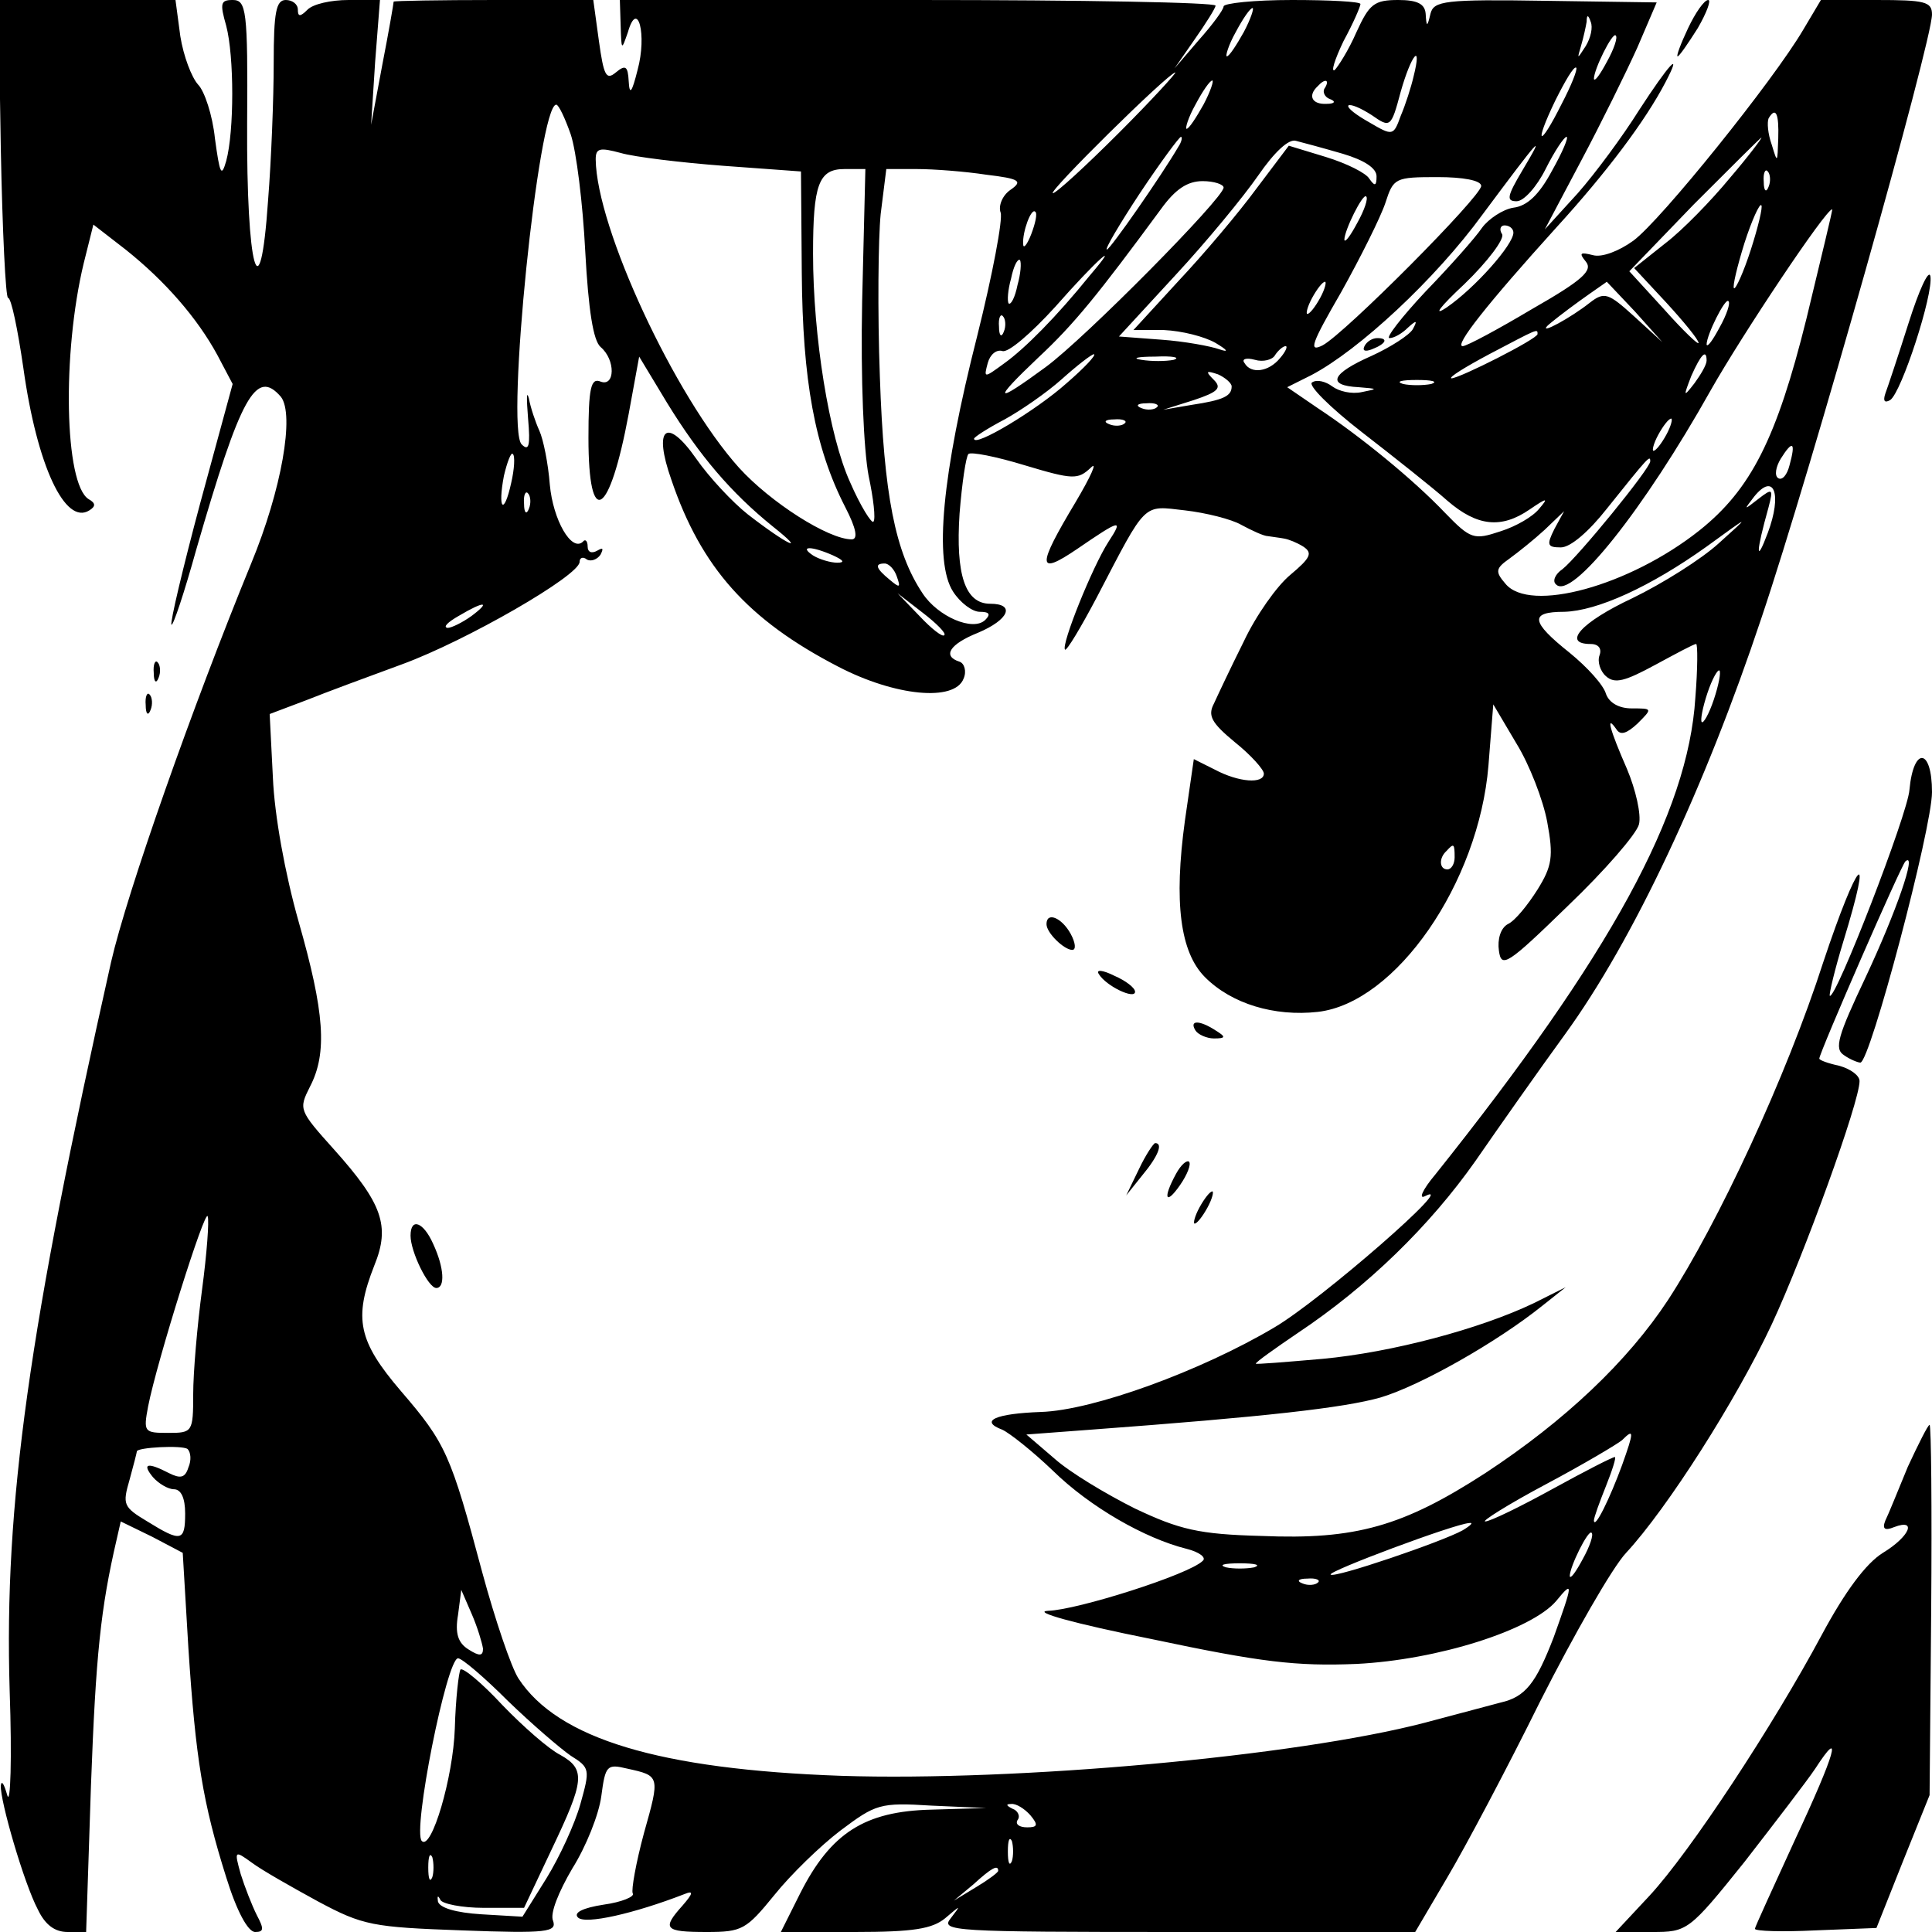
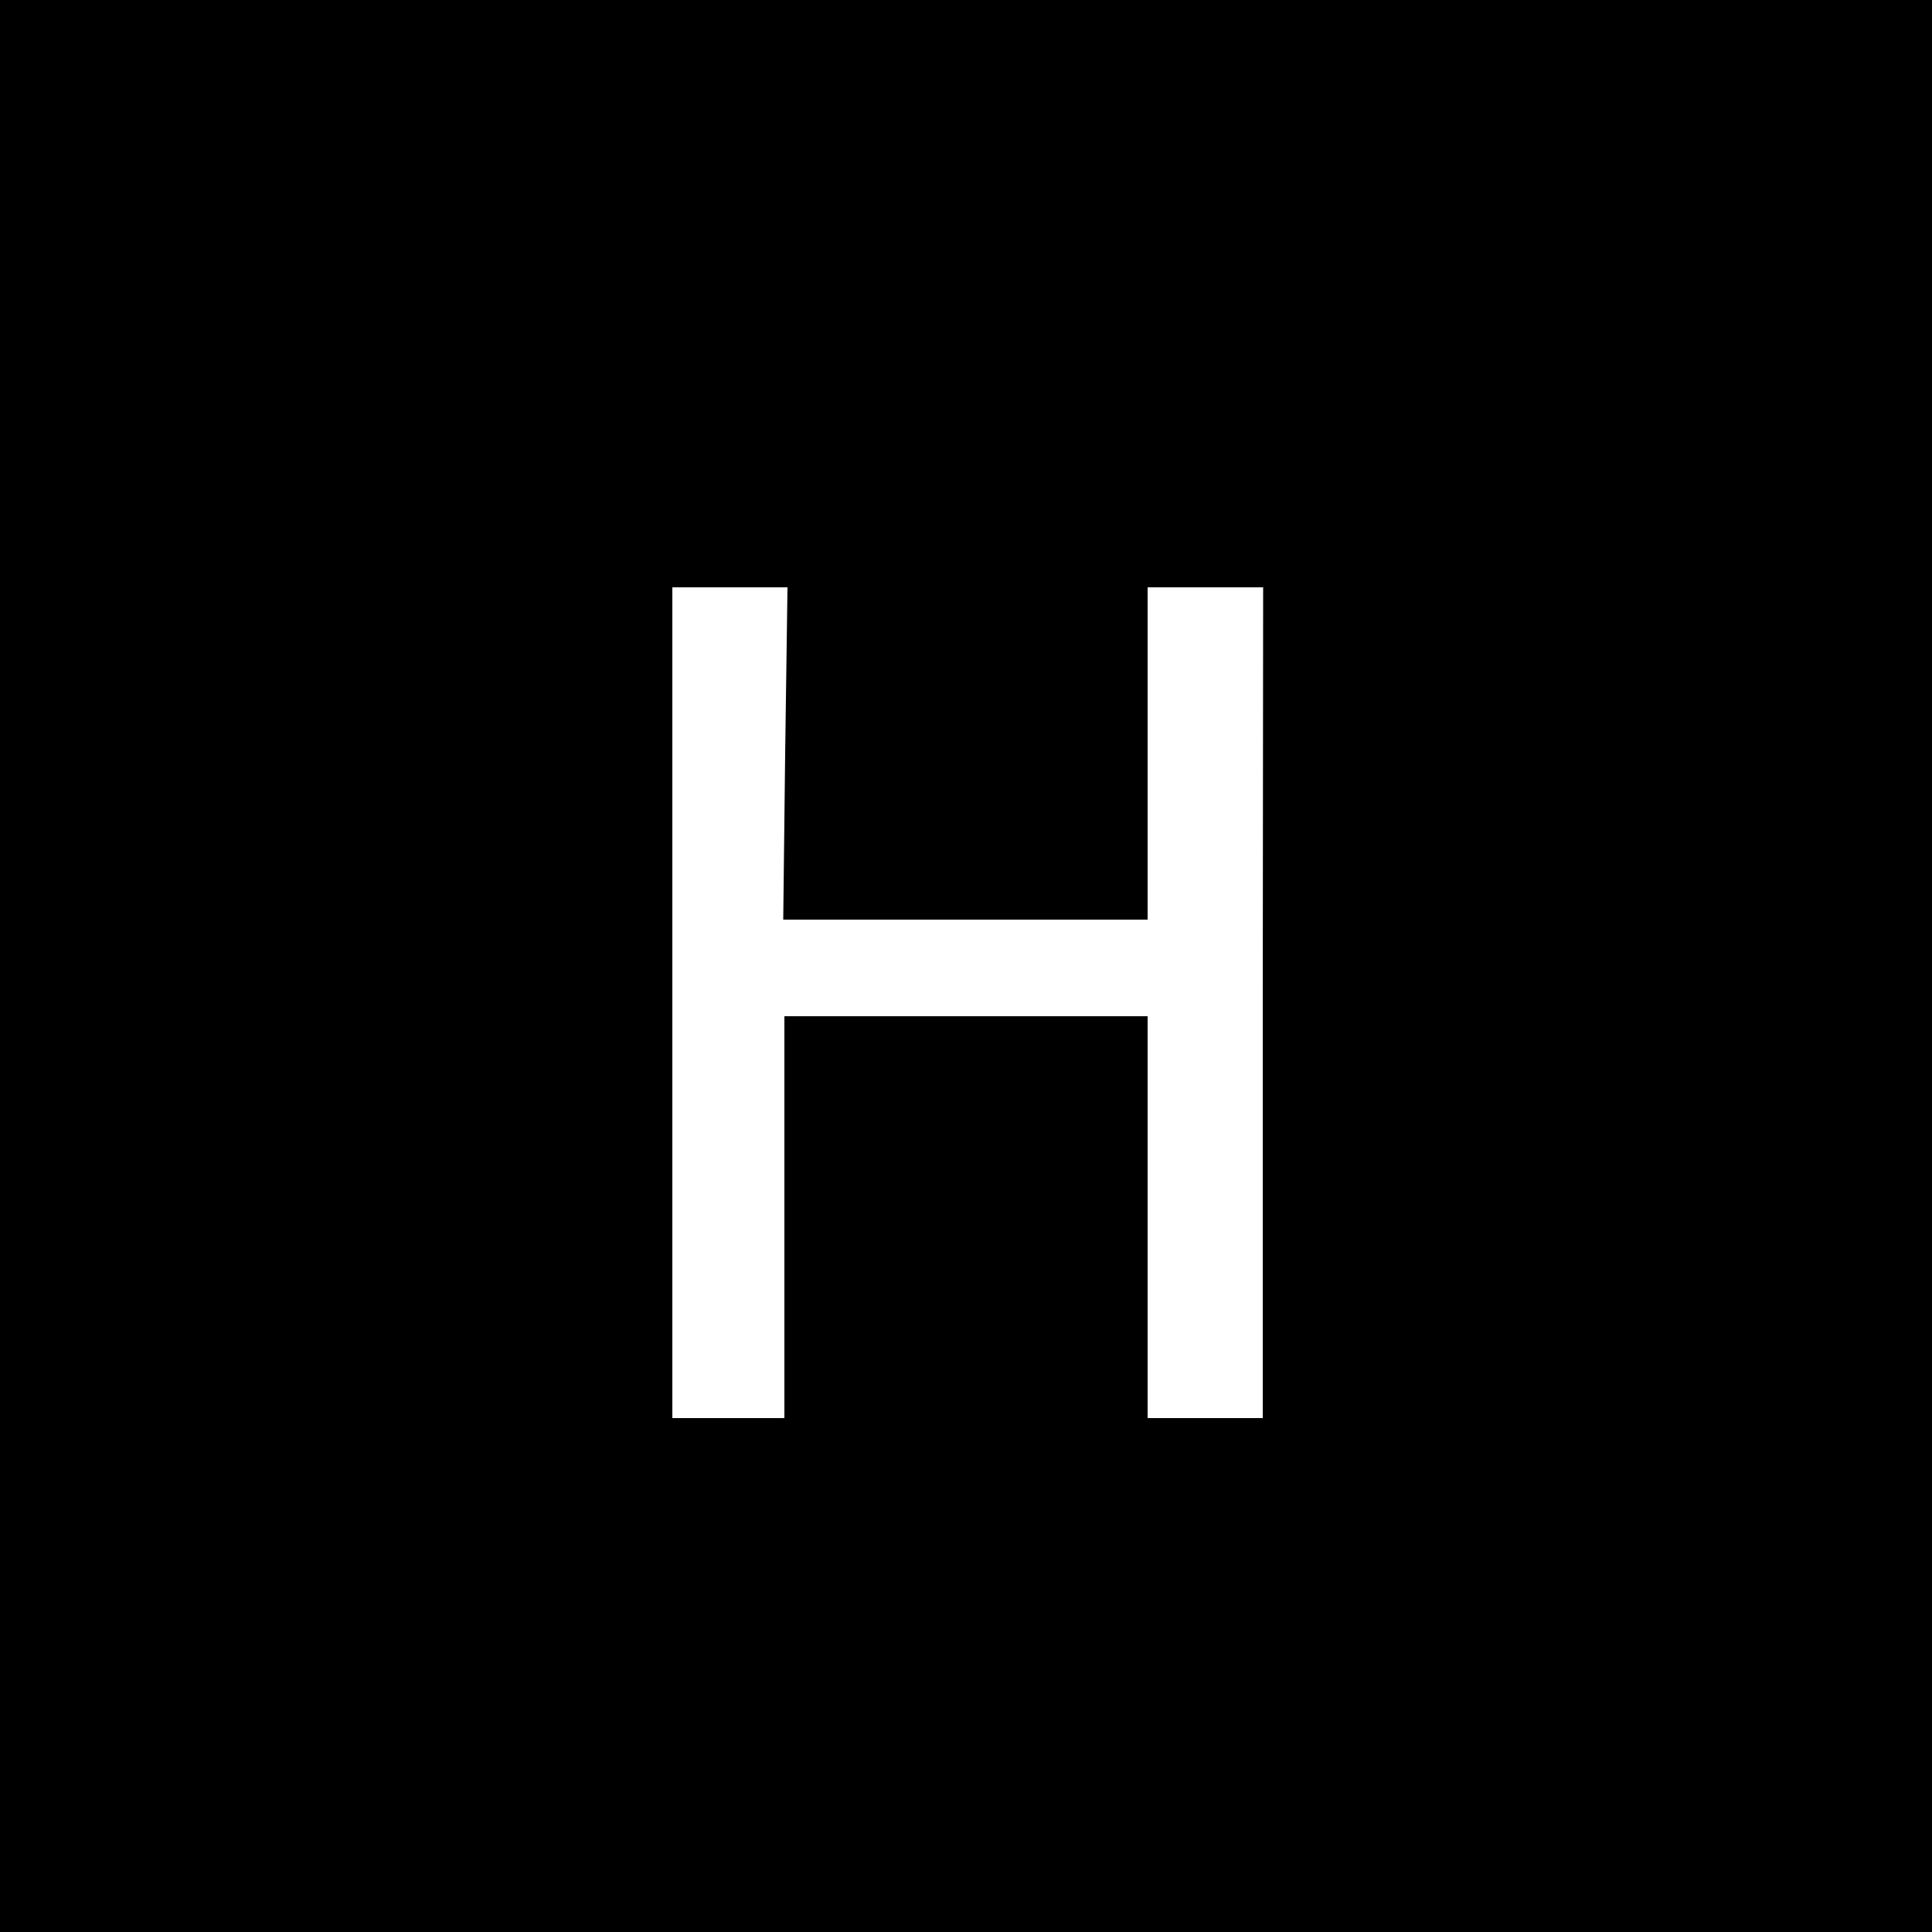
- <svg xmlns="http://www.w3.org/2000/svg" version="1.0" width="240pt" height="240pt" viewBox="0 0 240 240" preserveAspectRatio="xMidYMid meet">
-   <g transform="translate(0,240) scale(0.1,-0.1)" fill="#000000" stroke="none">
-     <path d="M1 2215 c2 -102 6 -185 9 -185 4 0 12 -39 19 -87 17 -122 52 -196 82 -177 8 5 8 9 -1 14 -30 19 -33 181 -6 293 l12 48 40 -31 c49 -39 89 -85 114 -131 l19 -36 -40 -147 c-22 -82 -38 -150 -36 -152 2 -2 16 40 31 94 55 190 74 225 105 189 17 -22 1 -115 -37 -207 -73 -178 -154 -408 -174 -495 -102 -455 -133 -673 -126 -905 3 -85 1 -144 -3 -130 -4 14 -7 19 -8 12 -1 -19 29 -122 46 -154 9 -19 21 -28 37 -28 l23 0 6 182 c6 162 12 220 32 306 l5 22 39 -19 38 -20 7 -118 c9 -138 18 -193 47 -285 13 -42 27 -68 36 -68 11 0 11 4 2 21 -6 12 -15 35 -20 51 -8 29 -8 30 14 14 12 -9 49 -30 82 -48 56 -30 68 -32 179 -36 106 -4 118 -2 113 12 -4 9 7 36 24 65 17 27 33 67 36 90 5 38 7 40 32 34 41 -9 41 -9 21 -80 -10 -37 -16 -71 -14 -75 3 -4 -14 -11 -36 -14 -26 -4 -38 -10 -32 -16 9 -9 70 5 132 29 12 5 11 1 -2 -14 -26 -29 -23 -33 30 -33 44 0 49 3 84 46 20 25 57 61 82 80 44 33 49 35 113 31 l68 -3 -68 -2 c-83 -2 -125 -29 -163 -104 l-24 -48 92 0 c73 0 96 4 112 17 20 17 20 17 7 0 -13 -16 2 -17 282 -17 l295 0 40 68 c22 37 74 135 115 218 42 83 90 167 107 185 51 55 137 190 181 284 40 86 109 276 109 302 0 7 -11 15 -25 19 -14 3 -25 7 -25 9 0 7 102 241 107 245 15 13 -12 -64 -49 -143 -35 -74 -40 -90 -27 -98 7 -5 17 -9 20 -9 12 0 89 291 89 336 0 55 -23 57 -28 3 -2 -30 -92 -262 -99 -256 -1 2 6 32 17 68 38 124 18 103 -25 -26 -46 -143 -131 -325 -193 -420 -50 -76 -128 -150 -227 -215 -102 -66 -161 -83 -278 -78 -78 2 -102 8 -157 34 -36 18 -81 45 -100 62 l-35 30 80 6 c216 16 314 27 360 40 50 15 145 69 201 114 l29 23 -40 -20 c-67 -32 -176 -61 -262 -69 -46 -4 -83 -7 -83 -6 0 2 24 19 52 38 87 58 164 133 221 214 29 42 79 113 111 157 85 117 174 307 244 517 62 184 212 717 212 750 0 16 -9 18 -69 18 l-69 0 -22 -37 c-37 -63 -177 -237 -211 -262 -18 -13 -39 -21 -50 -18 -16 4 -18 3 -9 -8 9 -11 -4 -23 -67 -59 -42 -25 -81 -46 -86 -46 -11 0 31 53 116 147 63 69 111 133 136 181 22 42 4 22 -33 -35 -20 -32 -54 -78 -76 -103 l-41 -45 45 85 c25 47 56 110 70 141 l24 56 -138 2 c-125 2 -139 0 -143 -16 -4 -17 -5 -17 -6 0 -1 12 -10 17 -34 17 -30 0 -36 -5 -52 -40 -10 -23 -23 -43 -27 -47 -5 -3 0 13 11 36 12 22 21 43 21 46 0 3 -38 5 -85 5 -47 0 -85 -4 -85 -8 0 -4 -14 -23 -31 -42 l-30 -35 25 36 c14 20 26 39 26 42 0 4 -166 7 -370 7 l-370 0 1 -32 c1 -31 1 -31 9 -8 12 42 24 -3 12 -47 -7 -28 -10 -32 -11 -14 -1 19 -4 21 -16 11 -12 -10 -15 -4 -21 39 l-7 51 -123 0 c-68 0 -124 -1 -125 -2 0 -2 -6 -37 -14 -78 l-14 -75 5 78 6 77 -39 0 c-22 0 -44 -5 -51 -12 -9 -9 -12 -9 -12 0 0 7 -7 12 -15 12 -12 0 -15 -15 -15 -78 0 -44 -3 -121 -7 -171 -10 -146 -27 -85 -26 96 1 141 -1 153 -18 153 -15 0 -16 -4 -8 -32 10 -38 10 -131 0 -168 -6 -21 -8 -16 -14 28 -3 29 -13 59 -21 67 -8 9 -18 35 -22 60 l-6 45 -110 0 -110 0 3 -185z m1544 145 c-9 -16 -18 -30 -21 -30 -2 0 2 14 11 30 9 17 18 30 21 30 2 0 -2 -13 -11 -30z m425 -17 c-11 -17 -11 -17 -6 0 3 10 6 24 7 30 0 9 2 9 5 0 3 -7 0 -20 -6 -30z m26 -20 c-8 -15 -15 -25 -16 -21 0 12 23 58 27 54 3 -2 -2 -17 -11 -33z m-240 -18 c-3 -13 -10 -35 -16 -49 -9 -25 -10 -25 -39 -8 -16 9 -28 18 -26 21 3 2 15 -3 29 -12 23 -16 24 -16 36 29 13 46 27 63 16 19z m184 -34 c-28 -56 -35 -52 -8 4 12 24 23 43 26 41 2 -2 -6 -22 -18 -45z m-550 -36 c-41 -41 -78 -75 -82 -75 -8 0 143 149 152 150 2 0 -29 -34 -70 -75z m105 35 c-9 -16 -18 -30 -21 -30 -2 0 2 14 11 30 9 17 18 30 21 30 2 0 -2 -13 -11 -30z m151 21 c-4 -5 0 -12 6 -14 8 -3 6 -6 -4 -6 -18 -1 -24 10 -11 22 9 10 15 8 9 -2z m-937 -58 c7 -21 15 -86 18 -145 4 -74 10 -111 19 -119 19 -16 18 -50 0 -43 -12 5 -15 -8 -15 -70 0 -114 26 -99 50 30 l13 71 35 -58 c40 -65 79 -111 131 -153 44 -35 18 -23 -31 15 -19 15 -48 46 -64 69 -37 53 -54 39 -31 -26 37 -109 95 -174 207 -232 71 -37 145 -44 156 -15 4 9 1 19 -5 21 -22 7 -12 22 23 36 38 16 47 36 15 36 -31 0 -43 36 -38 112 3 38 8 71 11 74 3 3 34 -3 70 -14 60 -18 66 -18 82 -3 9 9 0 -11 -19 -43 -48 -80 -48 -92 2 -58 54 37 58 38 39 9 -20 -31 -59 -128 -54 -134 2 -2 20 28 40 66 62 119 56 113 109 107 26 -3 58 -11 70 -18 13 -7 28 -14 33 -14 6 -1 15 -2 20 -3 6 -1 16 -5 24 -10 12 -8 9 -14 -16 -35 -17 -14 -43 -51 -58 -83 -16 -32 -32 -66 -37 -77 -8 -15 -3 -24 26 -48 20 -16 36 -34 36 -39 0 -13 -31 -11 -61 5 l-26 13 -11 -76 c-14 -102 -6 -164 25 -195 33 -33 86 -49 140 -43 97 11 200 160 212 306 l6 76 29 -49 c16 -26 33 -70 38 -97 8 -43 6 -55 -12 -84 -12 -19 -28 -39 -37 -43 -9 -5 -13 -19 -11 -33 3 -22 10 -18 86 56 45 43 85 89 88 101 3 12 -4 43 -15 69 -21 48 -27 69 -13 49 5 -8 13 -5 26 7 19 19 19 19 -7 19 -16 0 -28 7 -32 18 -3 11 -23 33 -45 51 -49 39 -50 51 -7 51 41 1 107 31 177 81 55 40 55 40 15 4 -22 -20 -70 -50 -107 -68 -64 -30 -88 -57 -52 -57 10 0 14 -6 11 -14 -3 -8 1 -20 8 -26 11 -10 24 -6 61 14 26 14 48 26 51 26 2 0 2 -30 -1 -67 -9 -143 -105 -319 -323 -592 -16 -19 -21 -31 -13 -27 45 23 -129 -129 -187 -163 -91 -54 -225 -103 -290 -105 -56 -2 -77 -11 -48 -22 9 -4 38 -27 63 -51 46 -45 114 -84 166 -97 16 -4 25 -11 20 -15 -17 -17 -156 -61 -192 -62 -21 -1 33 -16 128 -35 137 -29 180 -34 255 -31 101 5 217 42 248 78 22 27 21 22 -3 -45 -22 -57 -35 -74 -66 -81 -11 -3 -53 -14 -94 -25 -161 -42 -507 -73 -725 -66 -226 8 -352 46 -401 121 -9 14 -29 73 -45 132 -39 146 -45 160 -101 225 -53 62 -59 90 -33 156 20 49 10 77 -50 144 -44 49 -44 50 -30 78 22 42 18 93 -14 205 -17 60 -30 132 -32 179 l-4 79 45 17 c25 10 79 30 120 45 79 29 220 110 220 127 0 5 4 7 9 3 5 -3 13 0 17 6 4 8 3 9 -4 5 -7 -4 -12 -2 -12 5 0 7 -3 10 -6 6 -14 -13 -37 27 -41 71 -2 26 -8 56 -13 67 -5 11 -11 29 -13 40 -3 11 -3 0 -1 -25 3 -34 1 -41 -8 -32 -20 20 21 422 43 422 3 0 11 -17 18 -37z m1500 -5 c-1 -31 -1 -31 -8 -8 -5 14 -6 28 -4 33 9 15 13 6 12 -25z m-745 -10 c-21 -36 -85 -128 -89 -128 -3 0 16 32 41 70 26 39 49 70 51 70 2 0 1 -6 -3 -12z m204 -9 c27 -8 42 -18 42 -28 0 -12 -2 -13 -9 -3 -4 7 -28 19 -54 27 l-46 14 -40 -53 c-22 -30 -65 -81 -97 -115 l-56 -61 38 0 c22 -1 50 -8 64 -16 15 -9 17 -12 5 -8 -11 4 -44 10 -72 12 l-53 4 70 76 c39 42 85 98 103 124 20 29 38 46 47 43 8 -2 34 -9 58 -16z m260 -21 c-16 -30 -31 -44 -48 -46 -13 -2 -31 -14 -39 -25 -8 -12 -40 -48 -70 -79 -30 -32 -50 -58 -45 -58 6 0 16 6 23 13 11 10 12 9 6 -2 -4 -7 -27 -22 -51 -33 -50 -22 -57 -37 -16 -39 24 -2 24 -2 4 -6 -13 -3 -29 1 -37 7 -8 6 -19 9 -25 5 -6 -3 22 -31 62 -62 40 -31 88 -69 106 -85 37 -32 67 -35 102 -11 22 15 24 15 12 1 -8 -10 -29 -22 -48 -28 -33 -11 -37 -10 -69 23 -39 41 -105 95 -158 130 l-38 26 30 15 c59 31 154 119 213 200 70 94 80 106 49 54 -19 -32 -20 -38 -7 -38 9 0 25 18 36 40 11 22 23 40 26 40 3 0 -5 -19 -18 -42z m221 -9 c-23 -28 -59 -65 -80 -81 l-39 -31 40 -43 c22 -24 40 -46 40 -50 0 -3 -19 15 -43 42 l-43 47 80 83 c45 45 83 83 84 83 2 1 -15 -22 -39 -50z m-1250 15 l96 -7 1 -126 c1 -133 16 -217 54 -291 14 -27 16 -40 8 -40 -29 0 -101 46 -140 89 -80 89 -177 298 -178 383 0 14 5 15 31 8 17 -5 75 -12 128 -16z m172 -168 c-2 -98 2 -185 8 -217 6 -28 9 -54 6 -57 -2 -3 -16 19 -29 49 -26 57 -46 181 -46 284 0 86 7 105 39 105 l26 0 -4 -164z m154 157 c42 -5 46 -8 30 -19 -10 -7 -15 -20 -12 -28 3 -8 -10 -77 -29 -153 -44 -173 -54 -281 -30 -318 9 -14 24 -25 33 -25 12 0 14 -3 7 -10 -15 -15 -59 4 -78 33 -34 51 -48 122 -53 269 -3 81 -2 172 1 202 l7 56 38 0 c21 0 60 -3 86 -7z m972 -15 c-3 -8 -6 -5 -6 6 -1 11 2 17 5 13 3 -3 4 -12 1 -19z m-677 -1 c0 -13 -172 -187 -221 -223 -64 -47 -67 -43 -9 12 44 41 74 78 152 184 18 25 33 35 52 35 14 0 26 -4 26 -8z m320 2 c0 -13 -169 -183 -197 -198 -18 -9 -14 2 23 66 24 43 49 93 55 111 10 31 12 32 65 32 31 0 54 -4 54 -11z m-154 -46 c-8 -15 -15 -25 -16 -21 0 12 23 58 27 54 3 -2 -2 -17 -11 -33z m489 -33 c-9 -28 -19 -50 -21 -48 -2 2 4 27 13 56 9 28 19 50 21 47 2 -2 -4 -27 -13 -55z m-894 19 c-5 -13 -10 -19 -10 -12 -1 15 10 45 15 40 3 -2 0 -15 -5 -28z m963 -105 c-37 -149 -69 -212 -133 -263 -87 -69 -211 -103 -241 -66 -13 15 -12 19 5 31 11 8 31 24 44 36 l24 23 -12 -22 c-10 -20 -9 -23 8 -23 12 0 35 20 57 48 52 65 54 67 54 59 0 -9 -90 -119 -109 -134 -9 -6 -13 -15 -8 -19 19 -20 109 93 192 241 39 69 143 225 151 225 1 0 -14 -61 -32 -136z m-364 107 c0 -15 -48 -69 -83 -93 -18 -12 -8 1 22 29 29 28 50 56 47 62 -4 6 -2 11 3 11 6 0 11 -4 11 -9z m-616 -65 c-3 -15 -8 -25 -11 -23 -2 3 -1 17 3 31 3 15 8 25 11 23 2 -3 1 -17 -3 -31z m90 12 c-42 -52 -81 -91 -106 -109 -26 -19 -26 -19 -21 0 3 11 11 17 18 15 7 -3 36 22 66 55 51 58 84 87 43 39z m286 -28 c-6 -11 -13 -20 -16 -20 -2 0 0 9 6 20 6 11 13 20 16 20 2 0 0 -9 -6 -20z m391 -17 l34 -38 -35 32 c-32 29 -37 31 -55 17 -24 -19 -63 -40 -53 -29 4 4 22 18 40 31 18 13 33 23 34 24 0 0 16 -17 35 -37z m105 -20 c-8 -15 -15 -25 -16 -21 0 12 23 58 27 54 3 -2 -2 -17 -11 -33z m-889 -5 c-3 -8 -6 -5 -6 6 -1 11 2 17 5 13 3 -3 4 -12 1 -19z m663 -3 c0 -6 -97 -55 -107 -55 -4 1 17 14 47 30 61 32 60 32 60 25z m-320 -30 c-14 -17 -36 -20 -44 -6 -4 5 2 7 13 4 10 -3 22 0 25 6 4 6 10 11 13 11 3 0 0 -7 -7 -15z m-265 -31 c-38 -34 -115 -80 -115 -69 0 2 17 13 38 24 20 11 52 33 71 50 19 17 37 31 40 31 3 -1 -12 -17 -34 -36z m133 29 c-10 -2 -28 -2 -40 0 -13 2 -5 4 17 4 22 1 32 -1 23 -4z m662 -1 c0 -5 -7 -17 -15 -28 -14 -18 -14 -17 -4 9 12 27 19 34 19 19z m-590 -32 c0 -12 -10 -17 -50 -23 l-35 -6 38 12 c30 10 35 15 25 25 -11 11 -10 12 5 7 9 -4 17 -11 17 -15z m248 3 c-10 -2 -26 -2 -35 0 -10 3 -2 5 17 5 19 0 27 -2 18 -5z m-341 -29 c-3 -3 -12 -4 -19 -1 -8 3 -5 6 6 6 11 1 17 -2 13 -5z m-40 -20 c-3 -3 -12 -4 -19 -1 -8 3 -5 6 6 6 11 1 17 -2 13 -5z m673 -14 c-6 -11 -13 -20 -16 -20 -2 0 0 9 6 20 6 11 13 20 16 20 2 0 0 -9 -6 -20z m153 -38 c-3 -12 -9 -19 -14 -16 -5 3 -3 14 3 24 15 24 19 21 11 -8z m-1588 -22 c-9 -41 -17 -33 -9 9 4 17 9 30 11 27 3 -2 2 -19 -2 -36z m1561 -62 c-15 -40 -15 -25 1 32 6 23 5 24 -13 10 -18 -14 -18 -14 -5 3 25 31 35 3 17 -45z m-1539 30 c-3 -8 -6 -5 -6 6 -1 11 2 17 5 13 3 -3 4 -12 1 -19z m378 -58 c13 -6 15 -9 5 -9 -8 0 -22 4 -30 9 -18 12 -2 12 25 0z m79 -26 c5 -14 4 -15 -9 -4 -17 14 -19 20 -6 20 5 0 12 -7 15 -16z m59 -73 c-2 -3 -16 8 -31 24 l-27 28 31 -24 c17 -13 30 -26 27 -28z m-587 24 c-11 -8 -25 -15 -30 -15 -6 1 0 7 14 15 32 19 40 18 16 0z m1543 -104 c-6 -18 -13 -30 -15 -28 -2 2 1 18 7 36 6 18 13 30 15 28 2 -2 -1 -18 -7 -36z m-322 -196 c0 -8 -4 -15 -9 -15 -10 0 -11 14 -1 23 9 10 10 9 10 -8z m-1556 -537 c-6 -45 -11 -103 -11 -130 0 -47 -1 -48 -31 -48 -30 0 -31 1 -25 33 11 56 71 247 74 236 2 -5 -1 -46 -7 -91z m1764 -218 c-15 -41 -34 -80 -35 -69 0 4 7 23 15 43 8 20 13 36 11 36 -3 0 -38 -18 -78 -40 -40 -22 -77 -40 -83 -40 -5 0 28 21 75 46 47 25 89 50 95 55 15 15 15 11 0 -31z m-1781 -3 c-4 -13 -10 -14 -24 -7 -27 14 -34 12 -20 -5 7 -8 19 -15 26 -15 9 0 14 -11 14 -30 0 -35 -5 -36 -47 -10 -30 18 -31 21 -22 52 5 18 9 34 9 35 0 5 56 8 63 3 4 -4 5 -14 1 -23z m1583 -78 c-25 -14 -160 -60 -164 -55 -4 4 154 63 172 64 6 1 2 -3 -8 -9z m149 -36 c-8 -15 -15 -25 -16 -21 0 12 23 58 27 54 3 -2 -2 -17 -11 -33z m-408 -10 c-10 -2 -26 -2 -35 0 -10 3 -2 5 17 5 19 0 27 -2 18 -5z m79 -19 c-3 -3 -12 -4 -19 -1 -8 3 -5 6 6 6 11 1 17 -2 13 -5z m-1037 -82 c0 -9 -4 -10 -18 -1 -13 8 -17 20 -13 43 l4 31 13 -30 c7 -16 13 -36 14 -43z m31 -65 c30 -29 65 -59 78 -68 24 -15 24 -17 12 -60 -7 -25 -26 -66 -42 -92 l-30 -48 -51 3 c-32 2 -52 8 -54 16 -1 7 0 8 3 2 2 -5 27 -10 54 -10 l50 0 34 72 c41 86 43 100 11 118 -14 7 -46 35 -72 62 -25 27 -49 47 -52 44 -2 -3 -6 -36 -7 -73 -2 -61 -29 -152 -41 -140 -12 12 31 227 45 227 5 0 33 -24 62 -53z m649 -142 c10 -12 9 -15 -4 -15 -10 0 -15 4 -12 9 4 5 0 12 -6 14 -8 4 -9 6 -2 6 6 1 17 -6 24 -14z m-23 -57 c-3 -7 -5 -2 -5 12 0 14 2 19 5 13 2 -7 2 -19 0 -25z m-720 -20 c-3 -7 -5 -2 -5 12 0 14 2 19 5 13 2 -7 2 -19 0 -25z m703 8 c0 -2 -12 -11 -27 -20 l-28 -17 24 20 c23 21 31 25 31 17z" />
-     <path d="M1300 1252 c0 -11 22 -32 32 -32 5 0 4 9 -2 20 -11 20 -30 28 -30 12z" />
-     <path d="M1365 1190 c9 -15 45 -32 45 -22 0 5 -12 14 -26 20 -14 7 -23 8 -19 2z" />
-     <path d="M1485 1120 c3 -5 14 -10 23 -10 15 0 15 2 2 10 -20 13 -33 13 -25 0z" />
-     <path d="M1415 948 l-16 -33 20 25 c20 24 26 40 16 40 -2 0 -12 -15 -20 -32z" />
-     <path d="M1461 942 c-17 -31 -13 -40 5 -14 9 13 14 26 11 29 -3 2 -10 -4 -16 -15z" />
-     <path d="M1490 900 c-6 -11 -8 -20 -6 -20 3 0 10 9 16 20 6 11 8 20 6 20 -3 0 -10 -9 -16 -20z" />
-     <path d="M510 865 c0 -20 22 -65 32 -65 11 0 10 25 -4 55 -12 27 -28 33 -28 10z" />
-     <path d="M1695 1970 c-3 -6 1 -7 9 -4 18 7 21 14 7 14 -6 0 -13 -4 -16 -10z" />
-     <path d="M2097 2365 c-9 -19 -15 -35 -13 -35 2 0 13 16 25 35 11 19 17 35 13 35 -5 0 -16 -16 -25 -35z" />
-     <path d="M2371 1999 c-13 -41 -26 -80 -29 -88 -3 -9 -1 -12 6 -8 14 9 54 132 50 154 -2 9 -14 -17 -27 -58z" />
-     <path d="M191 1564 c0 -11 3 -14 6 -6 3 7 2 16 -1 19 -3 4 -6 -2 -5 -13z" />
-     <path d="M181 1524 c0 -11 3 -14 6 -6 3 7 2 16 -1 19 -3 4 -6 -2 -5 -13z" />
-     <path d="M2370 578 c-12 -29 -24 -59 -28 -67 -4 -10 -1 -13 11 -8 29 11 19 -12 -14 -32 -21 -13 -47 -48 -76 -102 -60 -112 -163 -269 -214 -324 l-42 -45 45 0 c44 0 46 1 115 87 38 49 78 101 88 116 35 54 25 19 -25 -88 -27 -59 -50 -109 -50 -111 0 -3 34 -4 75 -2 l76 3 33 83 33 82 2 230 c1 127 0 230 -2 230 -2 0 -14 -24 -27 -52z" />
-   </g>
+ <svg xmlns="http://www.w3.org/2000/svg" version="1" width="666.667" height="666.667" viewBox="0 0 500 500">
+   <path d="M0 250v250h500V0H0v250zm203.2-55l-.5 43H297v-86h29.9l-.1 107.5V367H297V263h-94v104h-29V152h29.8l-.6 43z" />
</svg>
